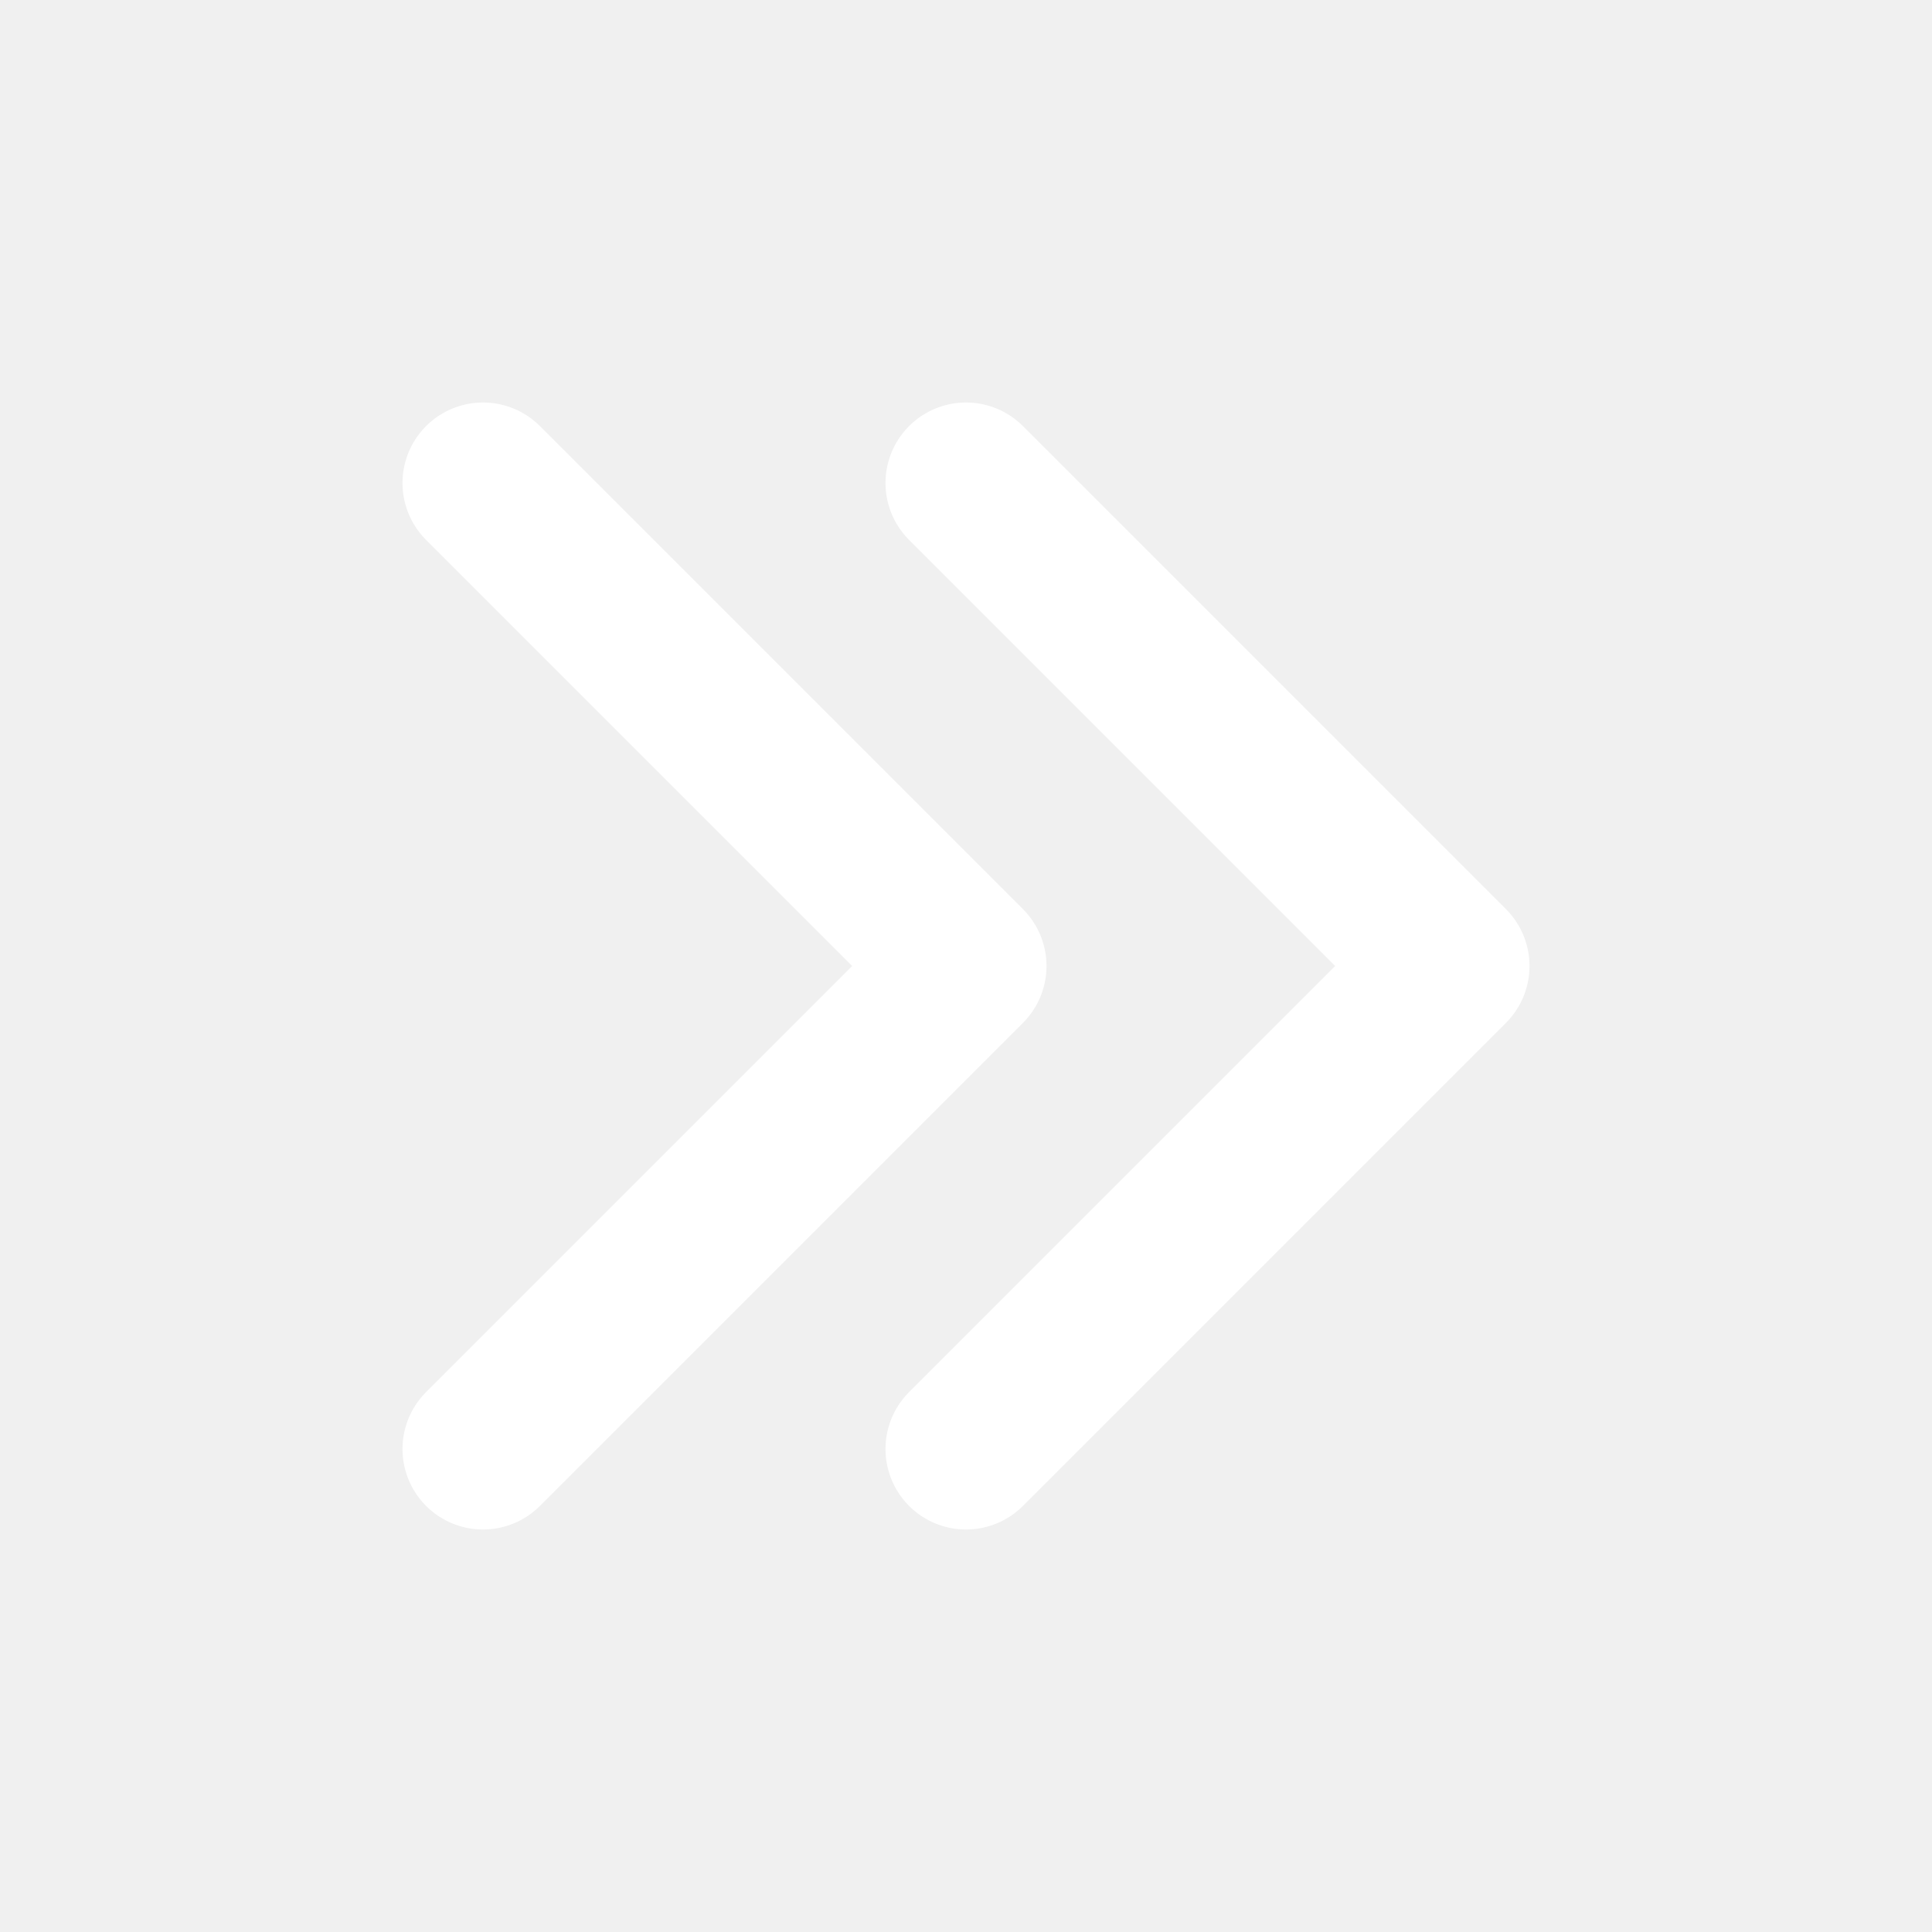
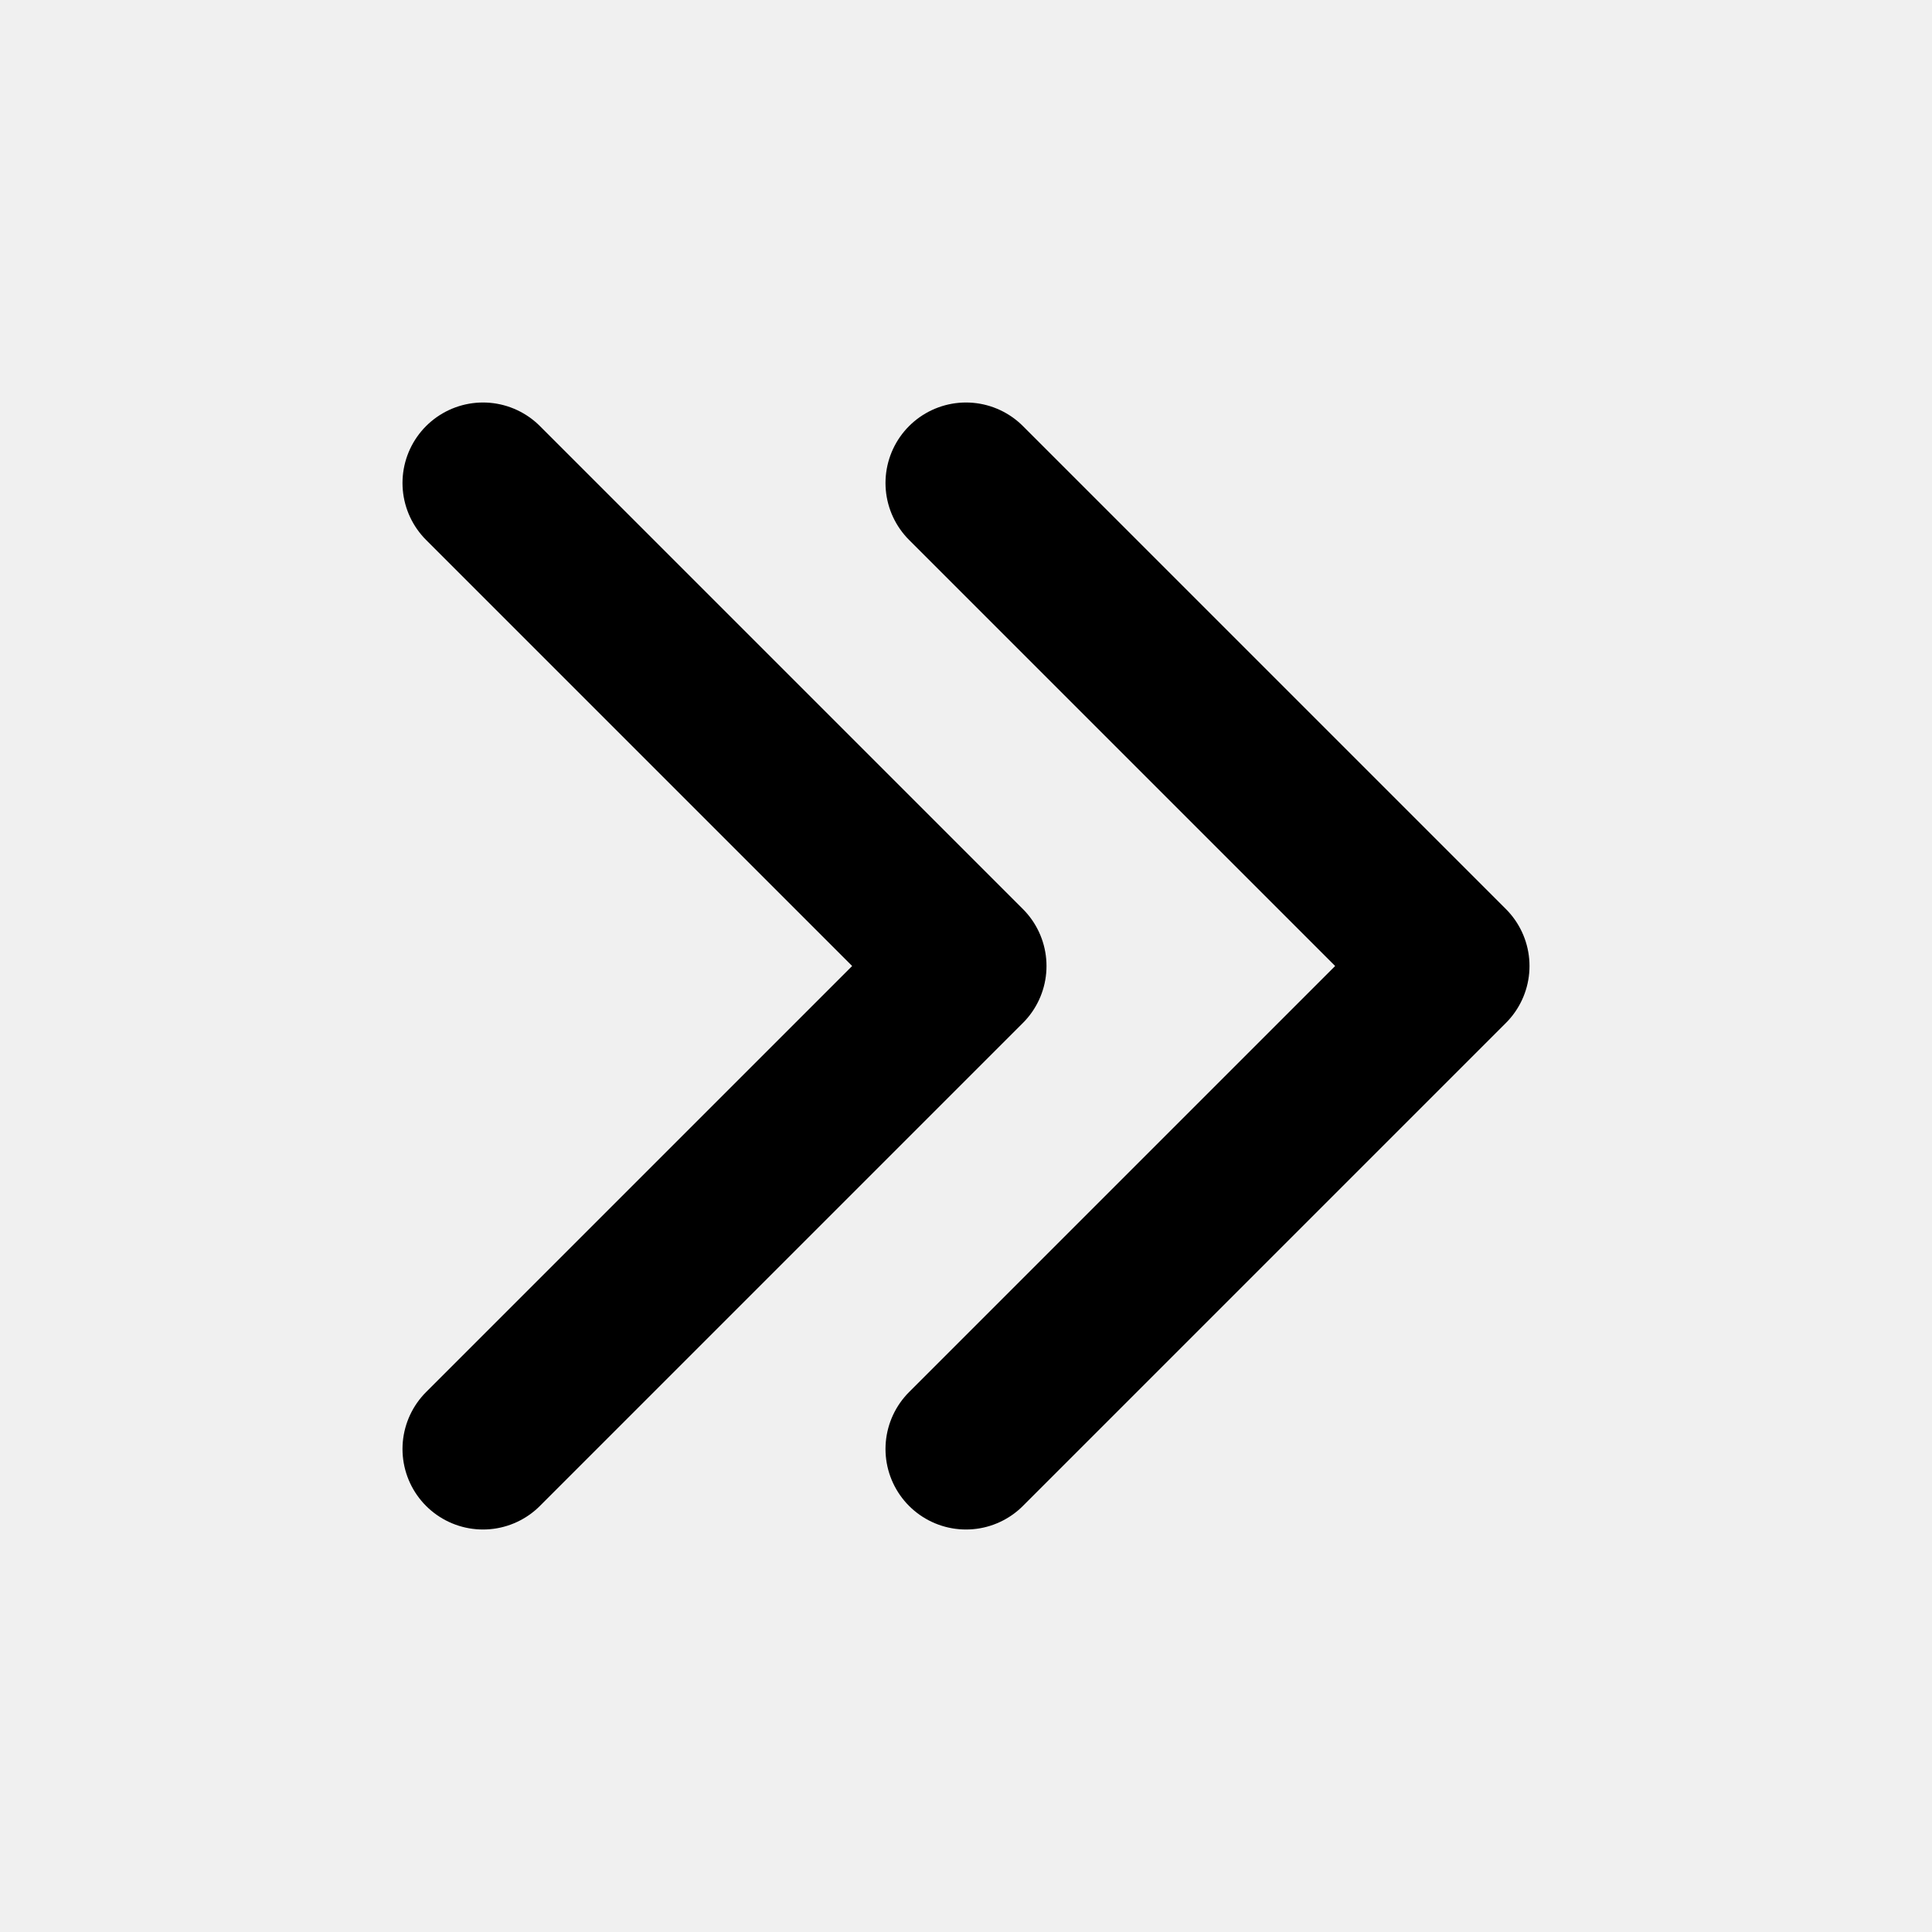
<svg xmlns="http://www.w3.org/2000/svg" width="30px" height="30px" viewBox="0 0 48 48" fill="none">
  <rect width="48" height="48" fill="none" fill-opacity="0.01" />
-   <path d="M12 12L24 24L12 36" stroke="white" stroke-width="4" stroke-linecap="round" stroke-linejoin="round" />
-   <path d="M24 12L36 24L24 36" stroke="white" stroke-width="4" stroke-linecap="round" stroke-linejoin="round" />
+   <path d="M12 12L24 24L12 36" stroke="currentColor" stroke-width="4" stroke-linecap="round" stroke-linejoin="round" />
+   <path d="M24 12L36 24L24 36" stroke="currentColor" stroke-width="4" stroke-linecap="round" stroke-linejoin="round" />
</svg>
